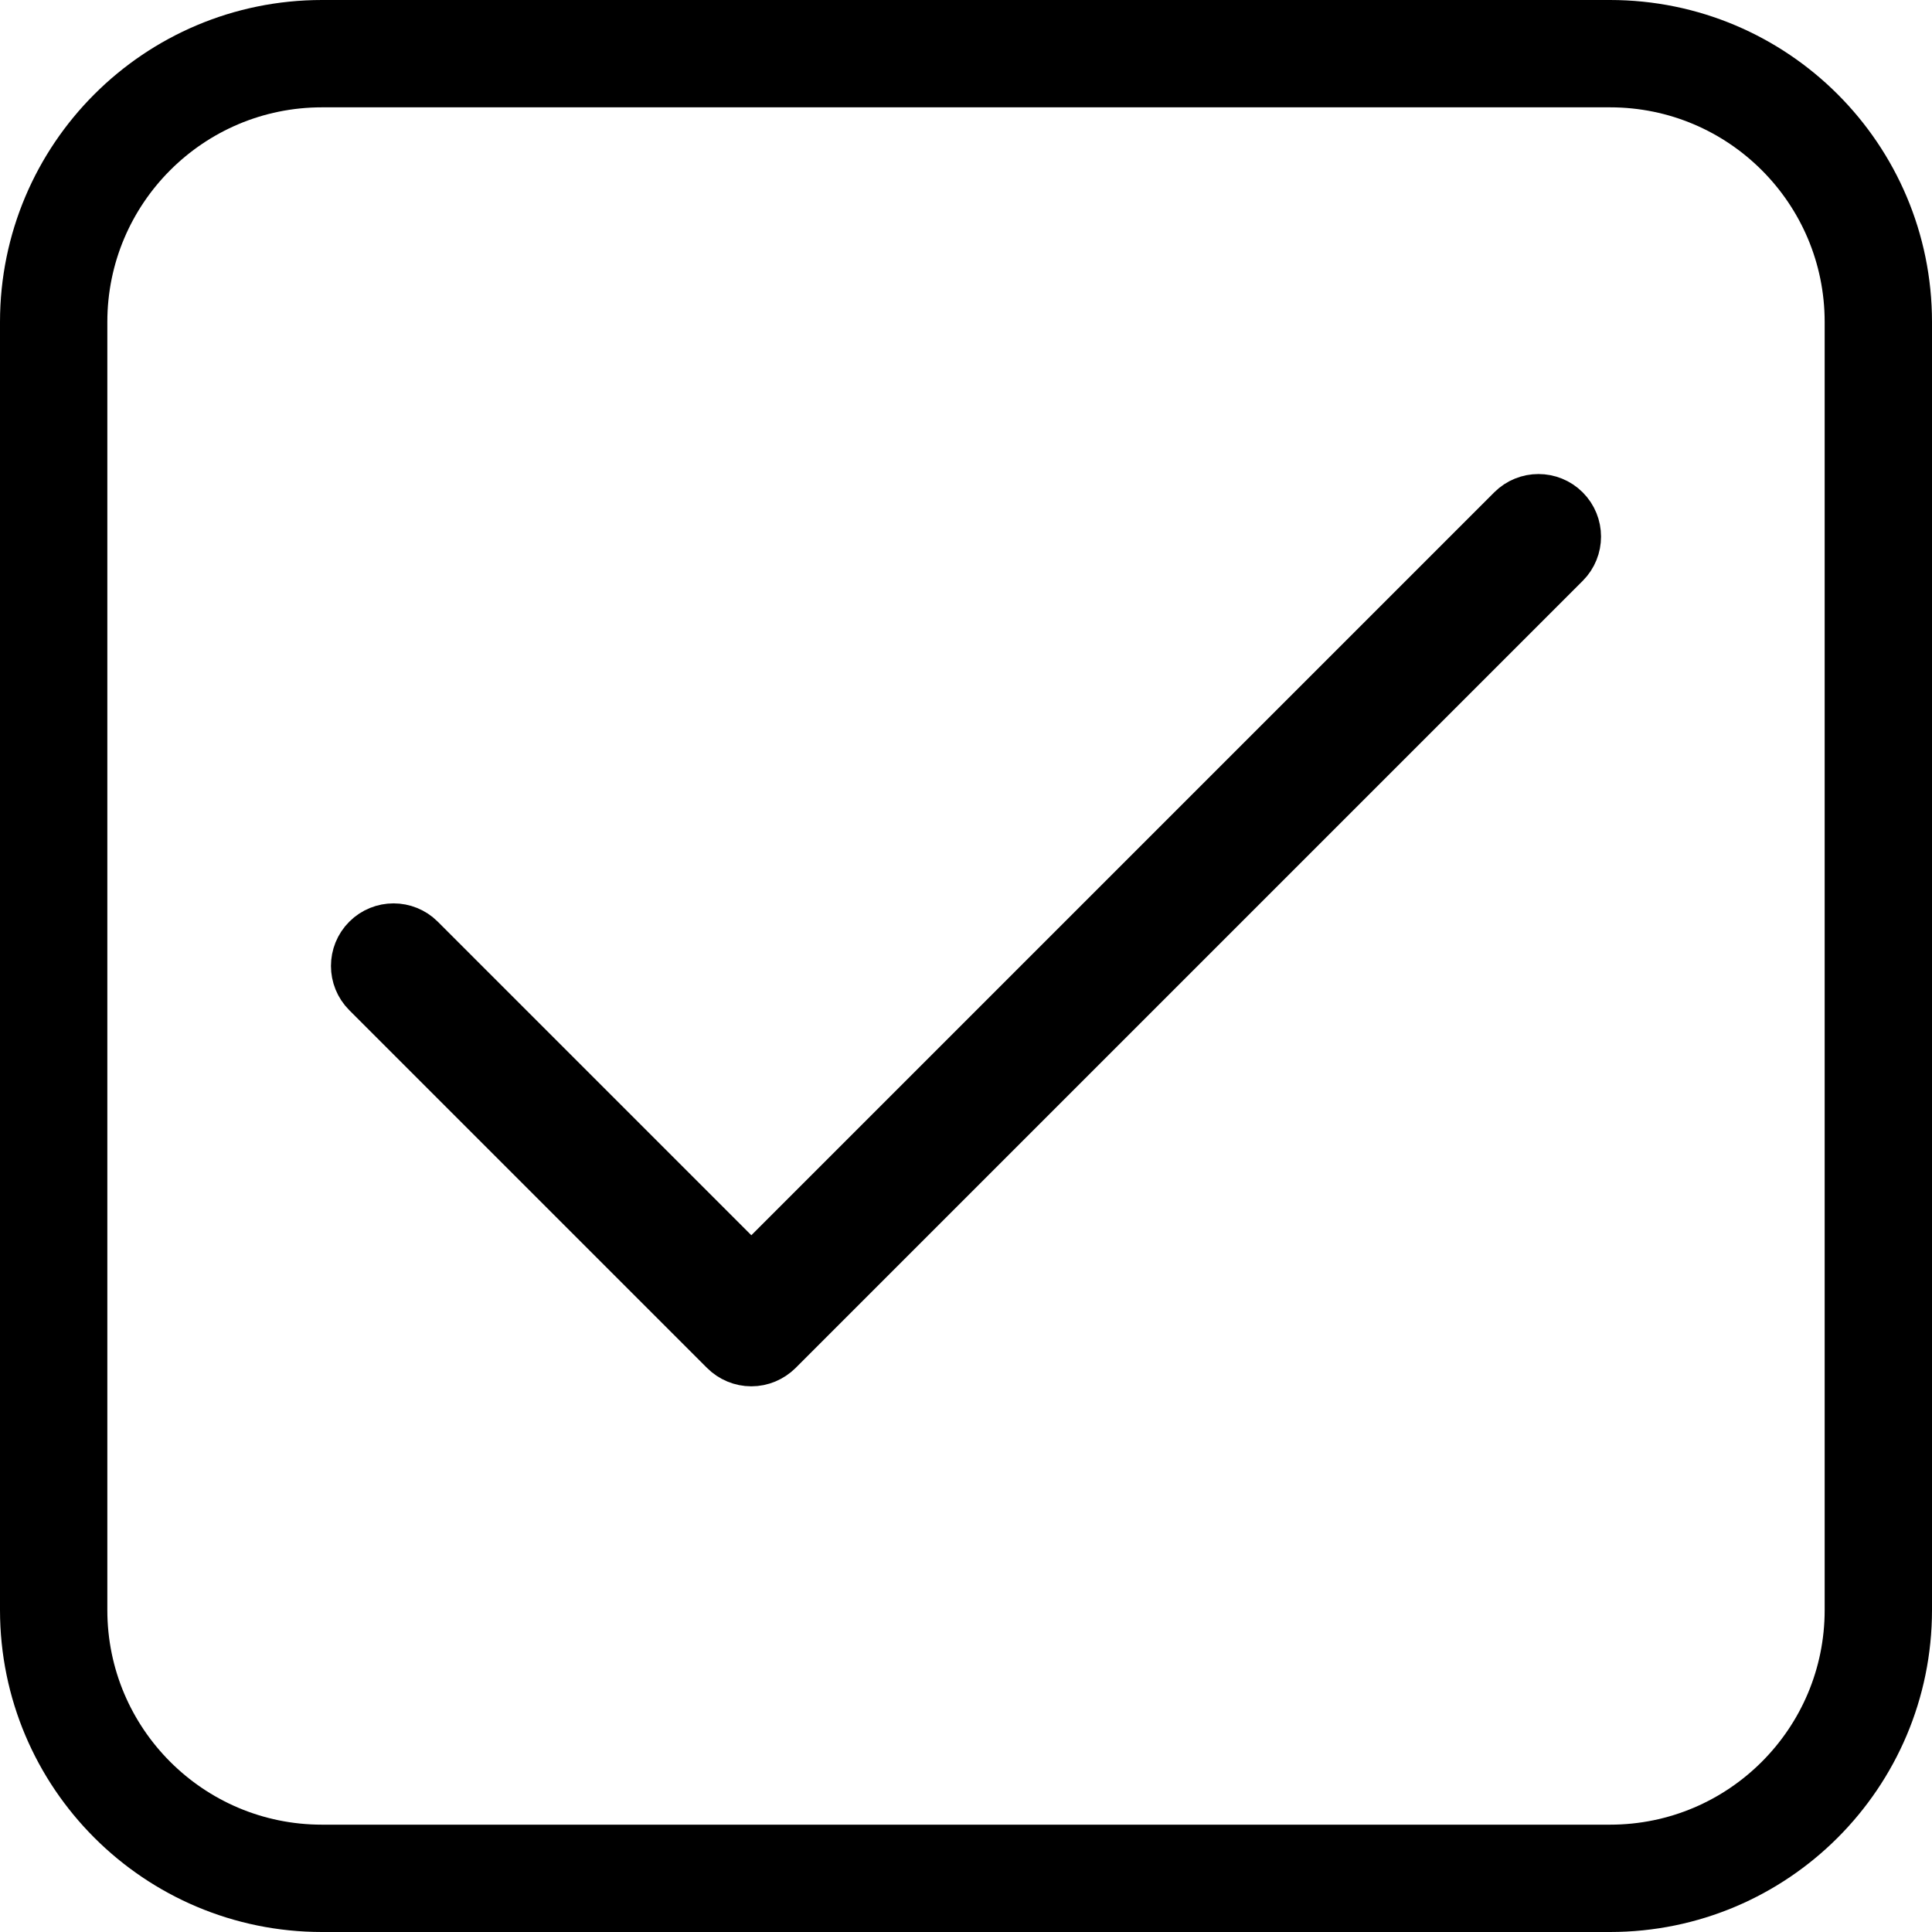
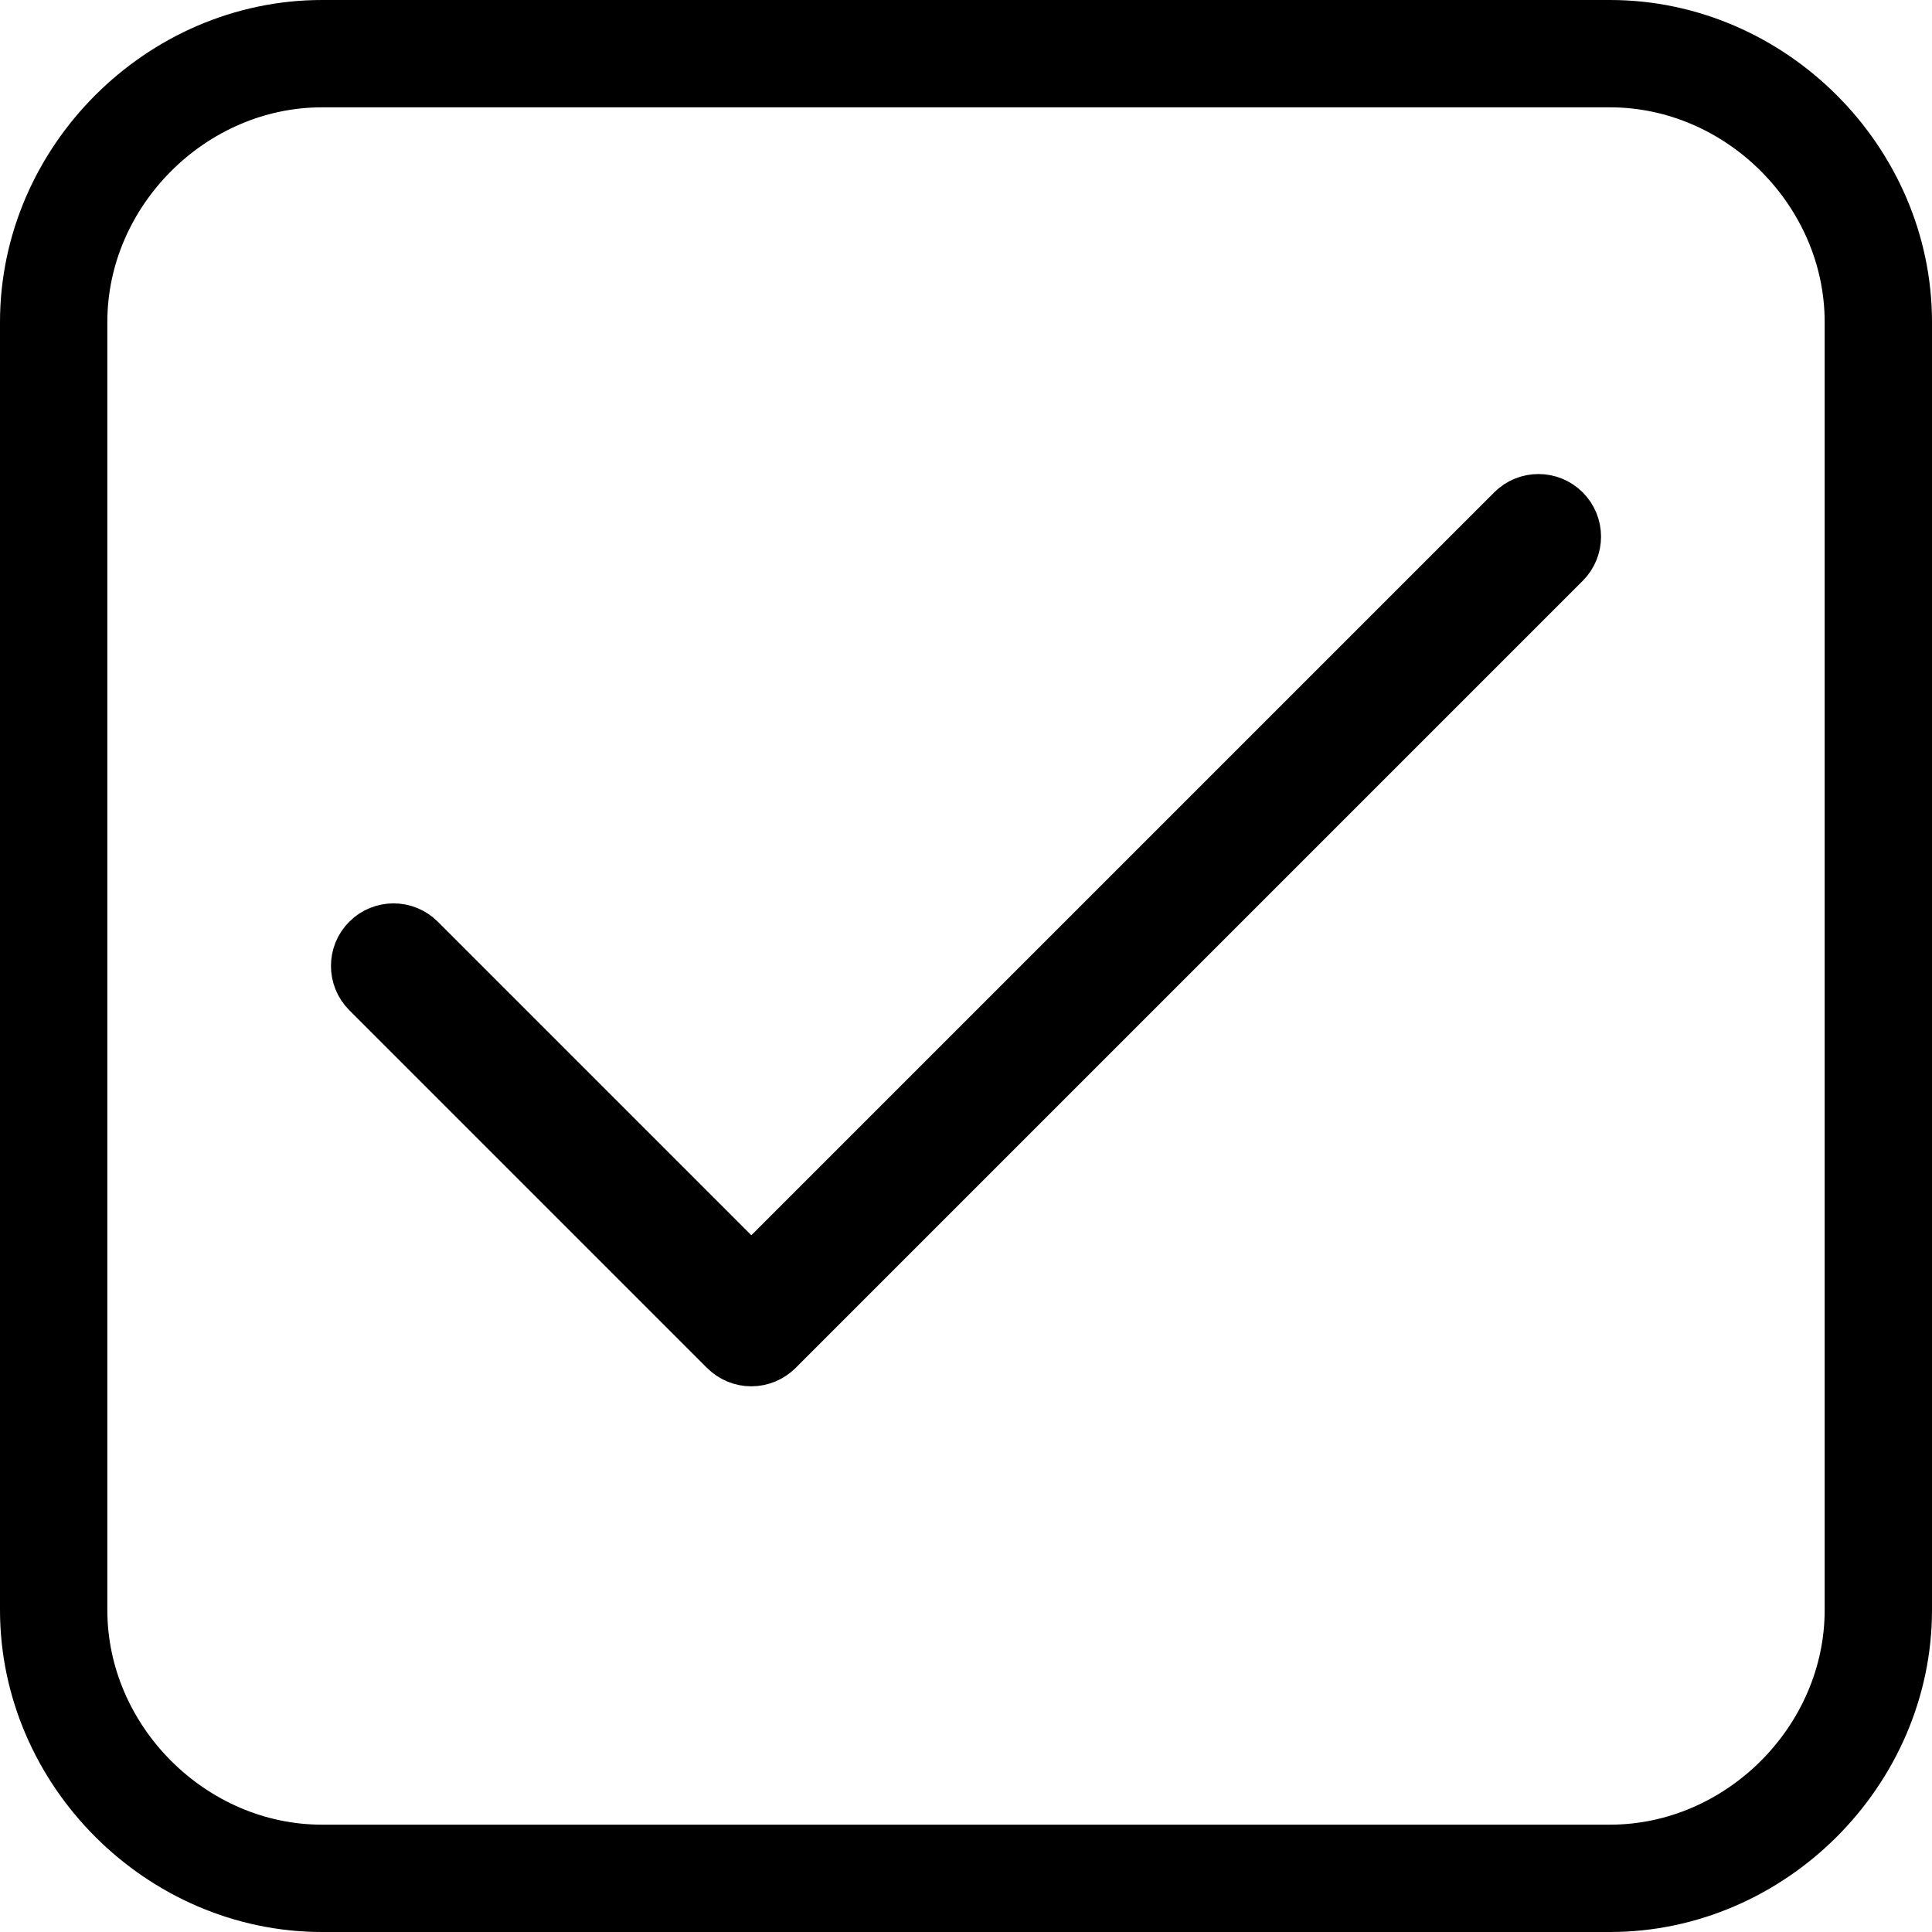
<svg xmlns="http://www.w3.org/2000/svg" width="18" height="18" fill="none">
-   <g>
-     <path id="svg_2" stroke-linejoin="round" stroke-linecap="round" stroke-width="0.5" stroke="#000000" fill="#000000" d="m14.569,4.764c0.13,0.13 0.13,0.341 0,0.471l-7.333,7.333c-0.063,0.062 -0.147,0.098 -0.236,0.098c-0.088,0 -0.173,-0.035 -0.236,-0.098l-3.333,-3.333c-0.13,-0.13 -0.13,-0.341 0,-0.471c0.13,-0.13 0.341,-0.13 0.471,0l3.098,3.098l7.098,-7.098c0.13,-0.13 0.341,-0.13 0.471,0z" clip-rule="evenodd" fill-rule="evenodd" />
-     <rect id="svg_3" stroke="#000000" rx="2.5" height="17" width="17" y="0.5" x="0.5" />
-   </g>
+   <path fill-rule="evenodd" clip-rule="evenodd" d="m14.569,4.764c0.13,0.13 0.13,0.341 0,0.471l-7.333,7.333c-0.063,0.062 -0.147,0.098 -0.236,0.098c-0.088,0 -0.173,-0.035 -0.236,-0.098l-3.333,-3.333c-0.13,-0.13 -0.13,-0.341 0,-0.471c0.13,-0.13 0.341,-0.13 0.471,0l3.098,3.098l7.098,-7.098c0.13,-0.13 0.341,-0.13 0.471,0z" fill="#000000" stroke="#000000" stroke-width="0.5" stroke-linecap="round" stroke-linejoin="round" id="svg_2" />
+   <path id="svg_3" d="m0.5,3c0,-1.358 1.142,-2.5 2.5,-2.5l12,0c1.358,0 2.5,1.142 2.5,2.5l0,12c0,1.358 -1.142,2.5 -2.5,2.5l-12,0c-1.358,0 -2.5,-1.142 -2.5,-2.5l0,-12z" opacity="undefined" stroke="#000000" />
</svg>
